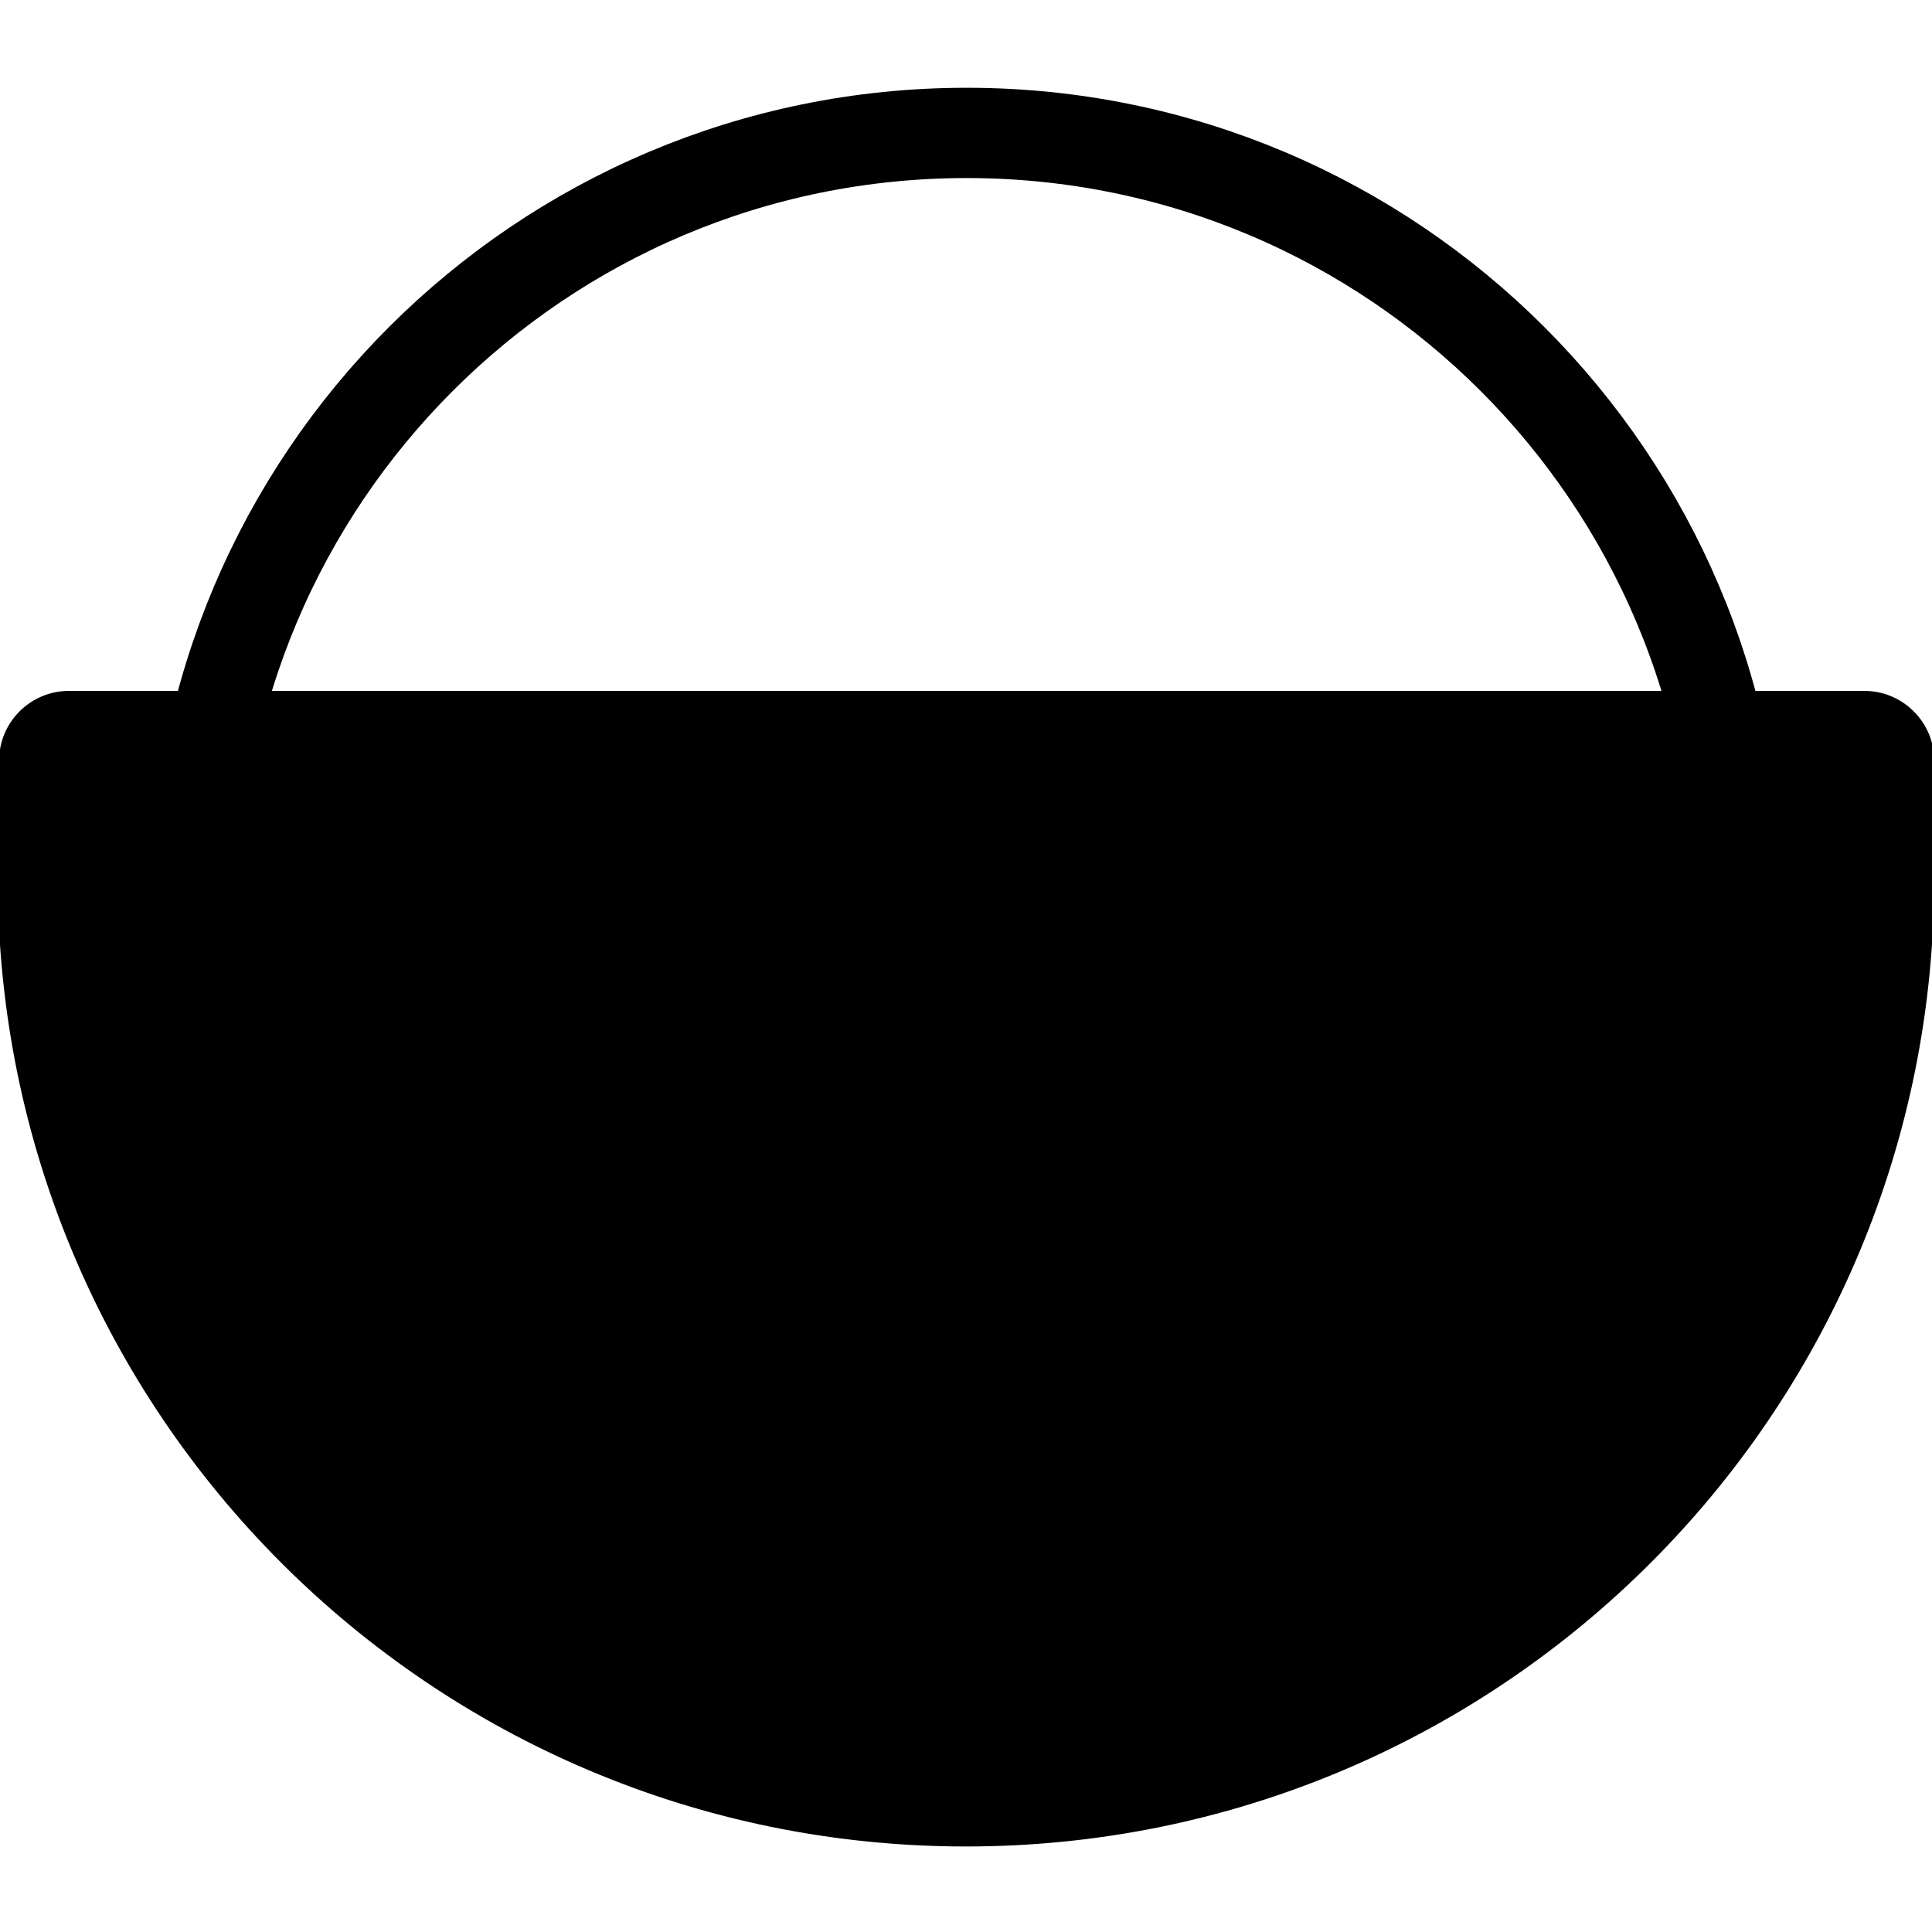
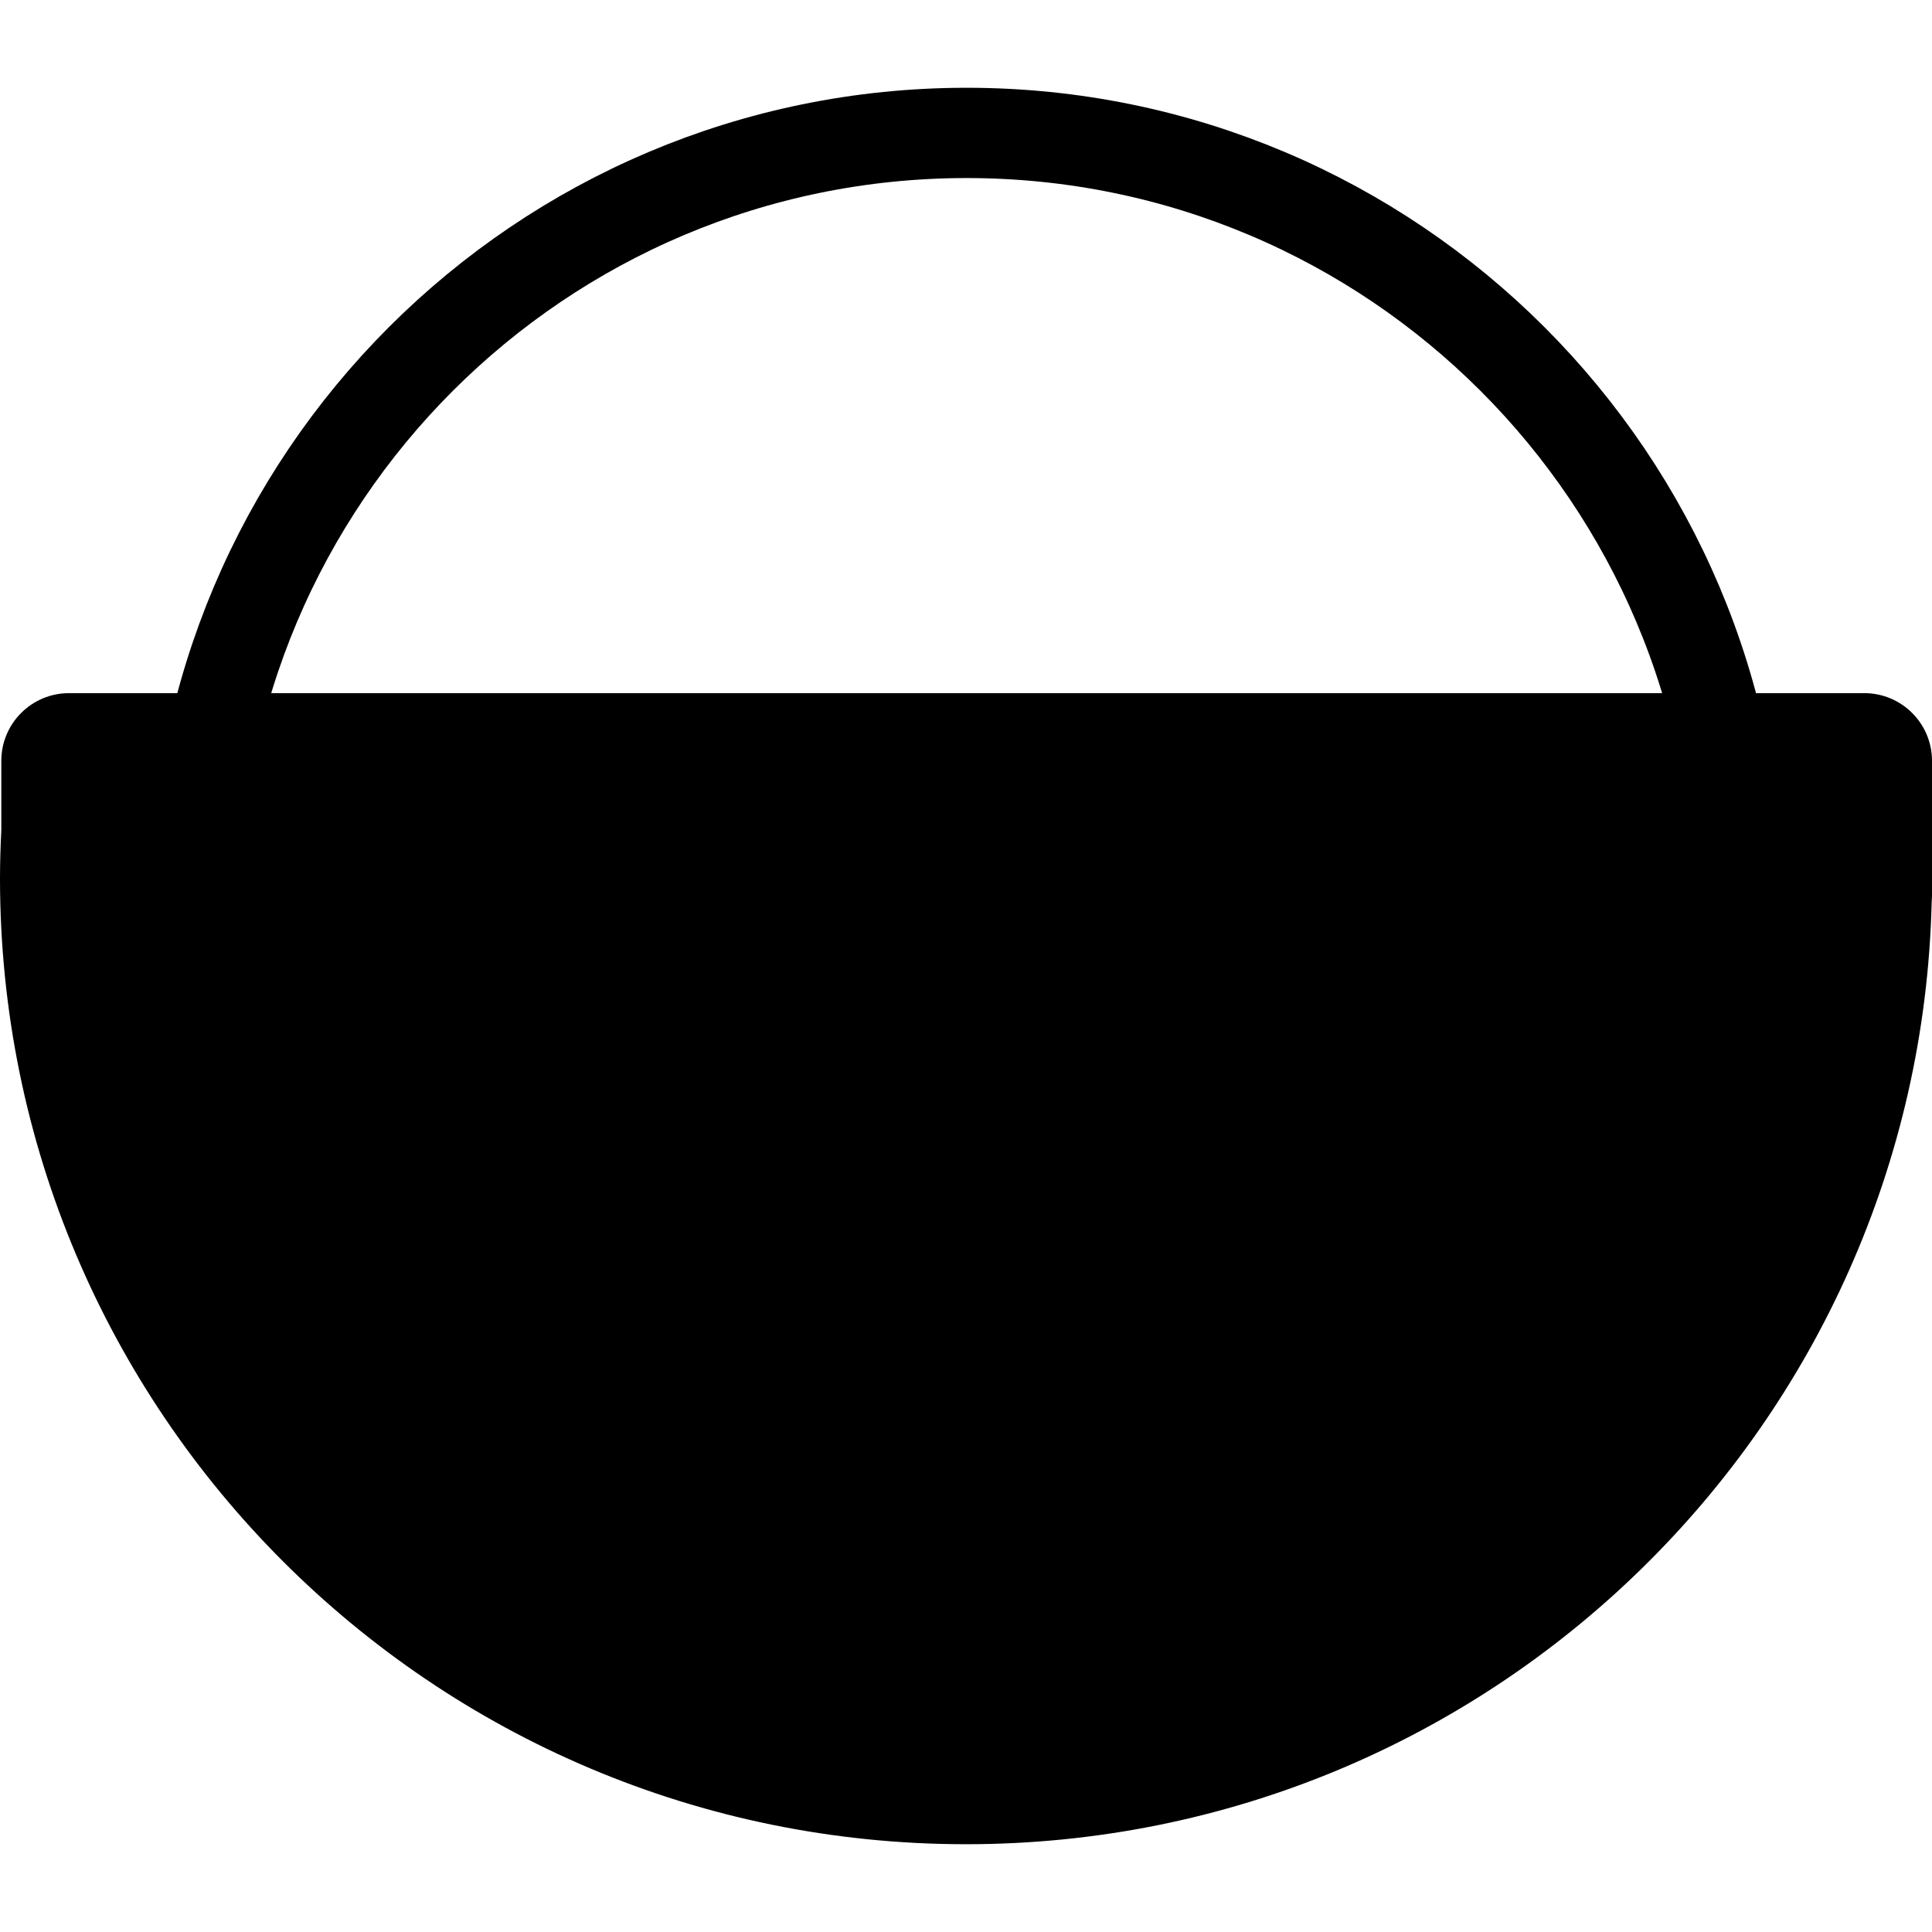
- <svg xmlns="http://www.w3.org/2000/svg" fill="currentColor" stroke="currentColor" width="20" height="20" viewBox="0 0 428 389.11">
+ <svg xmlns="http://www.w3.org/2000/svg" width="20" height="20" viewBox="0 0 428 389.11">
  <circle cx="214.15" cy="181" r="171" fill="none" stroke="currentColor" stroke-miterlimit="10" stroke-width="20" />
  <path d="M413 134.11H15.29a15 15 0 0 0-15 15v15.3C.12 168 0 171.52 0 175.11c0 118.19 95.81 214 214 214 116.4 0 211.1-92.94 213.93-208.67 0-.44.07-.88.07-1.33v-30a15 15 0 0 0-15-15Z" />
</svg>
